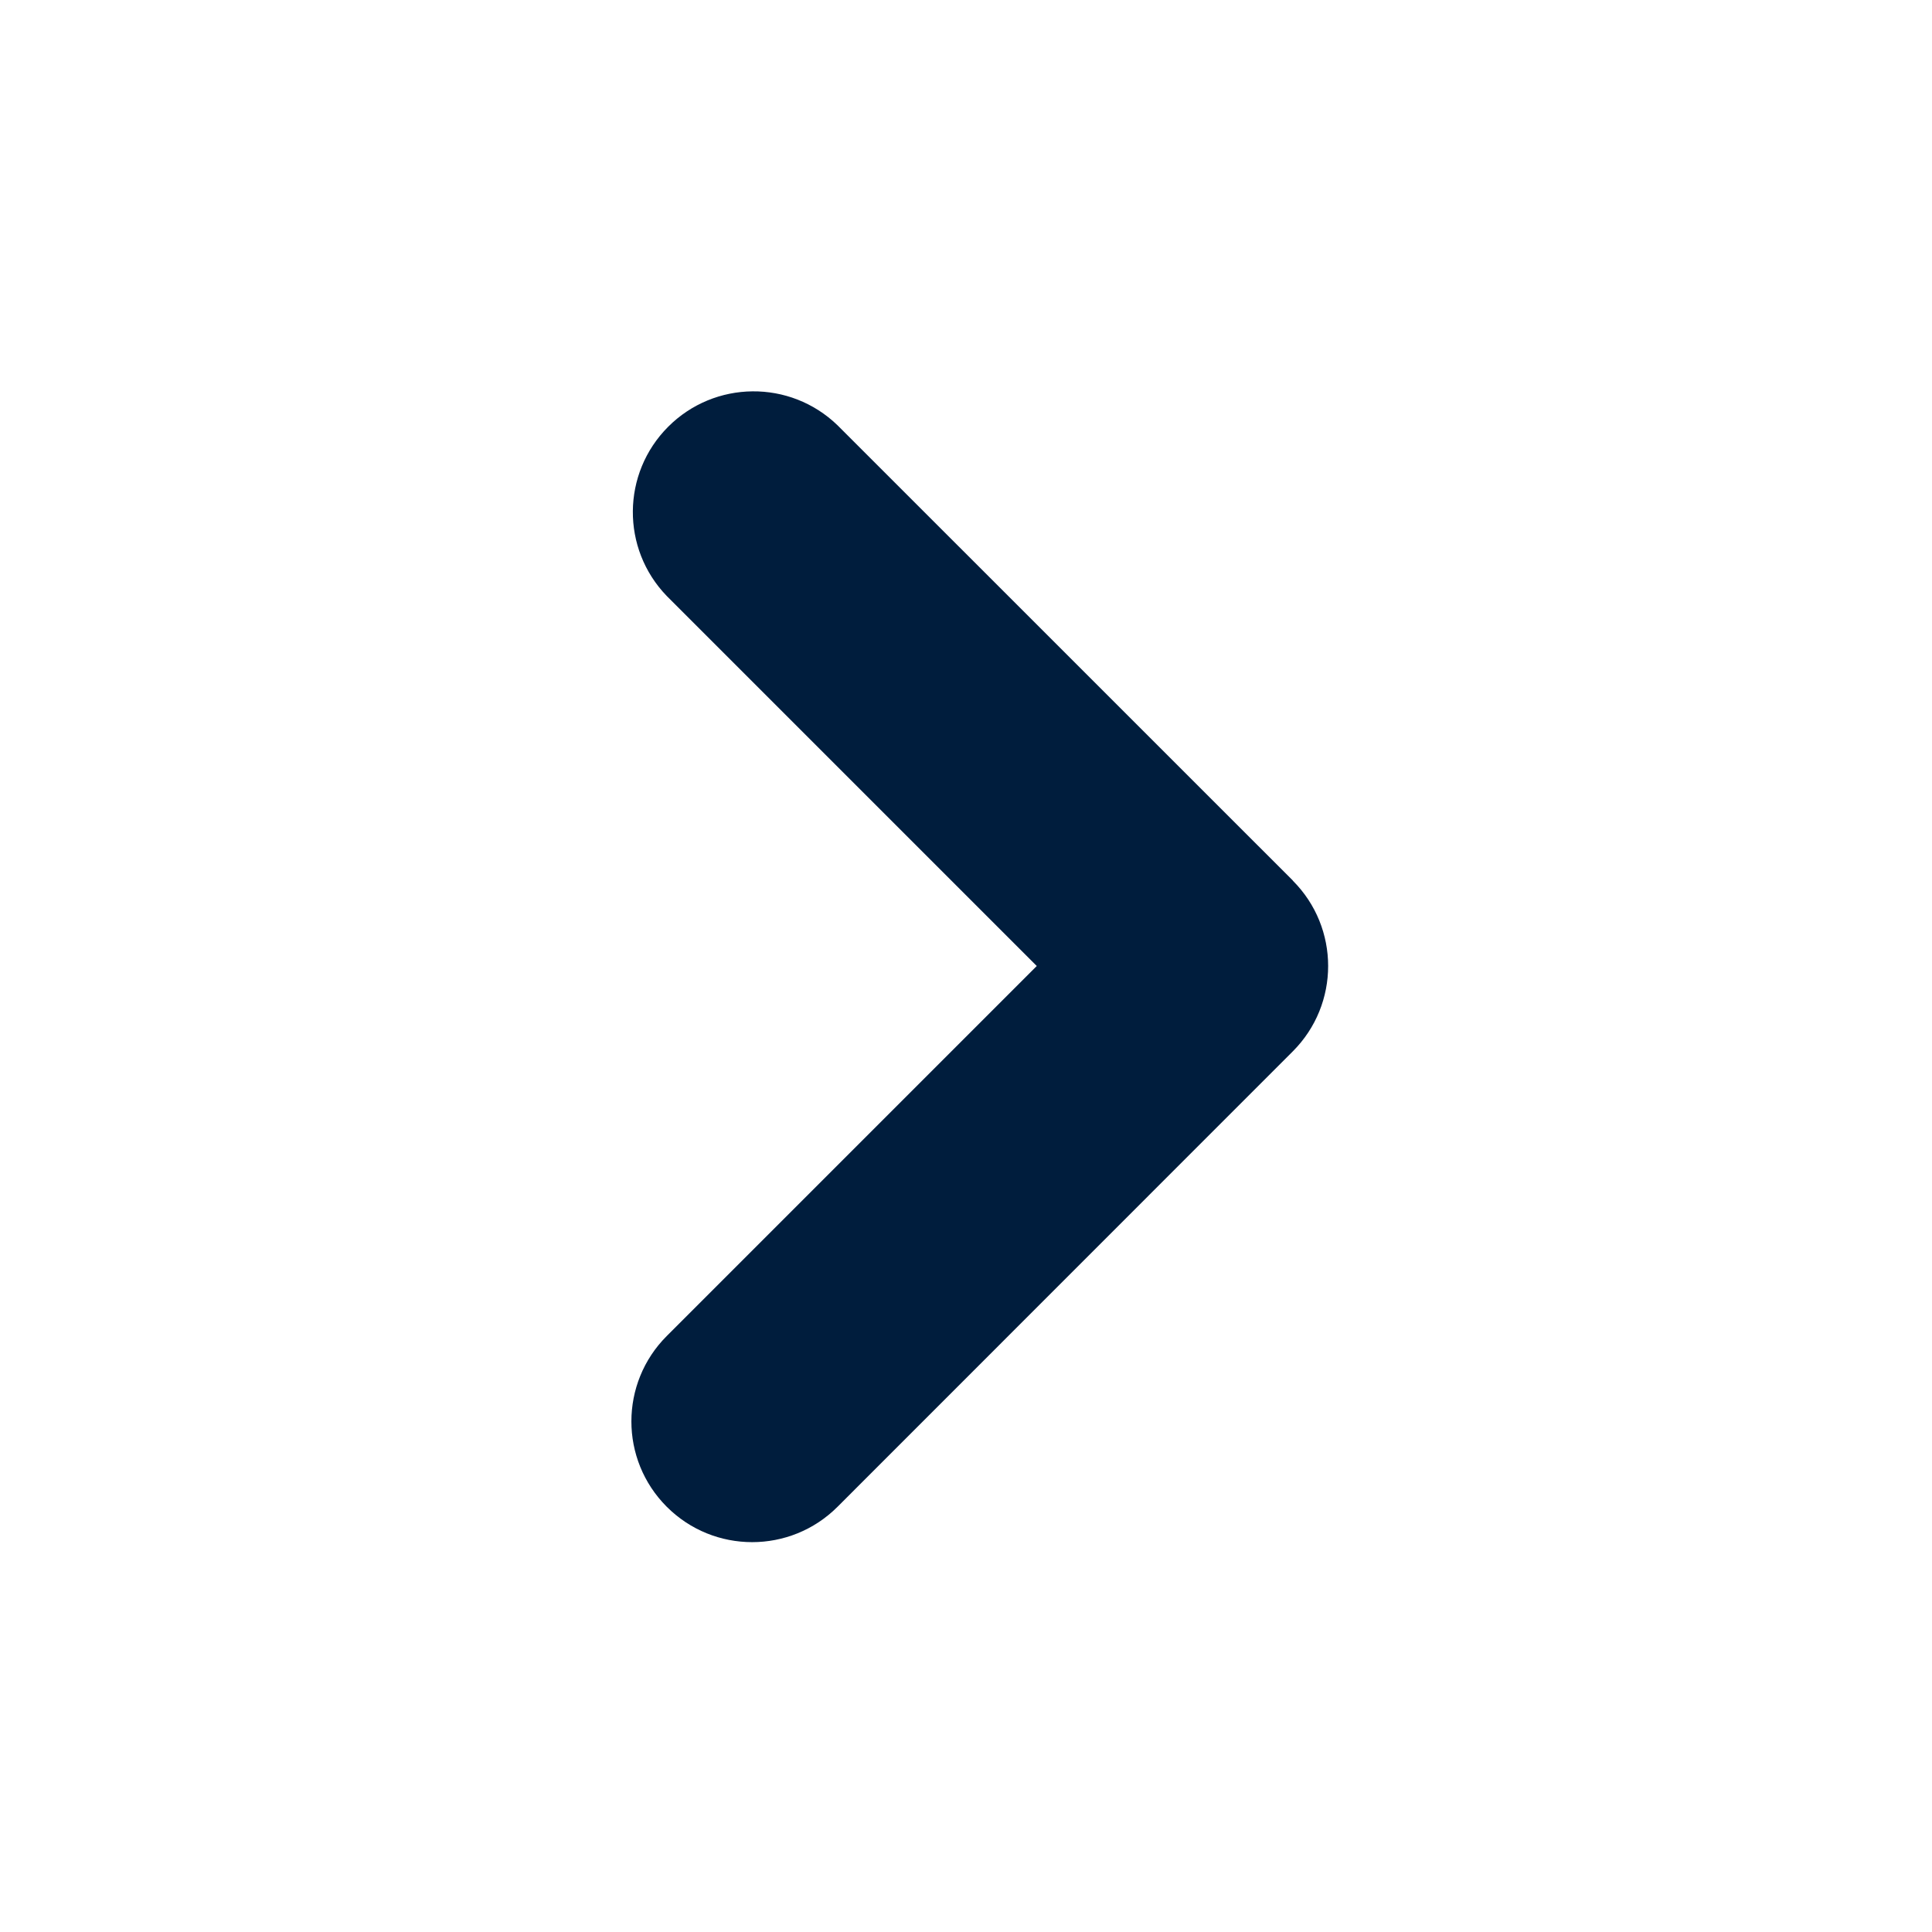
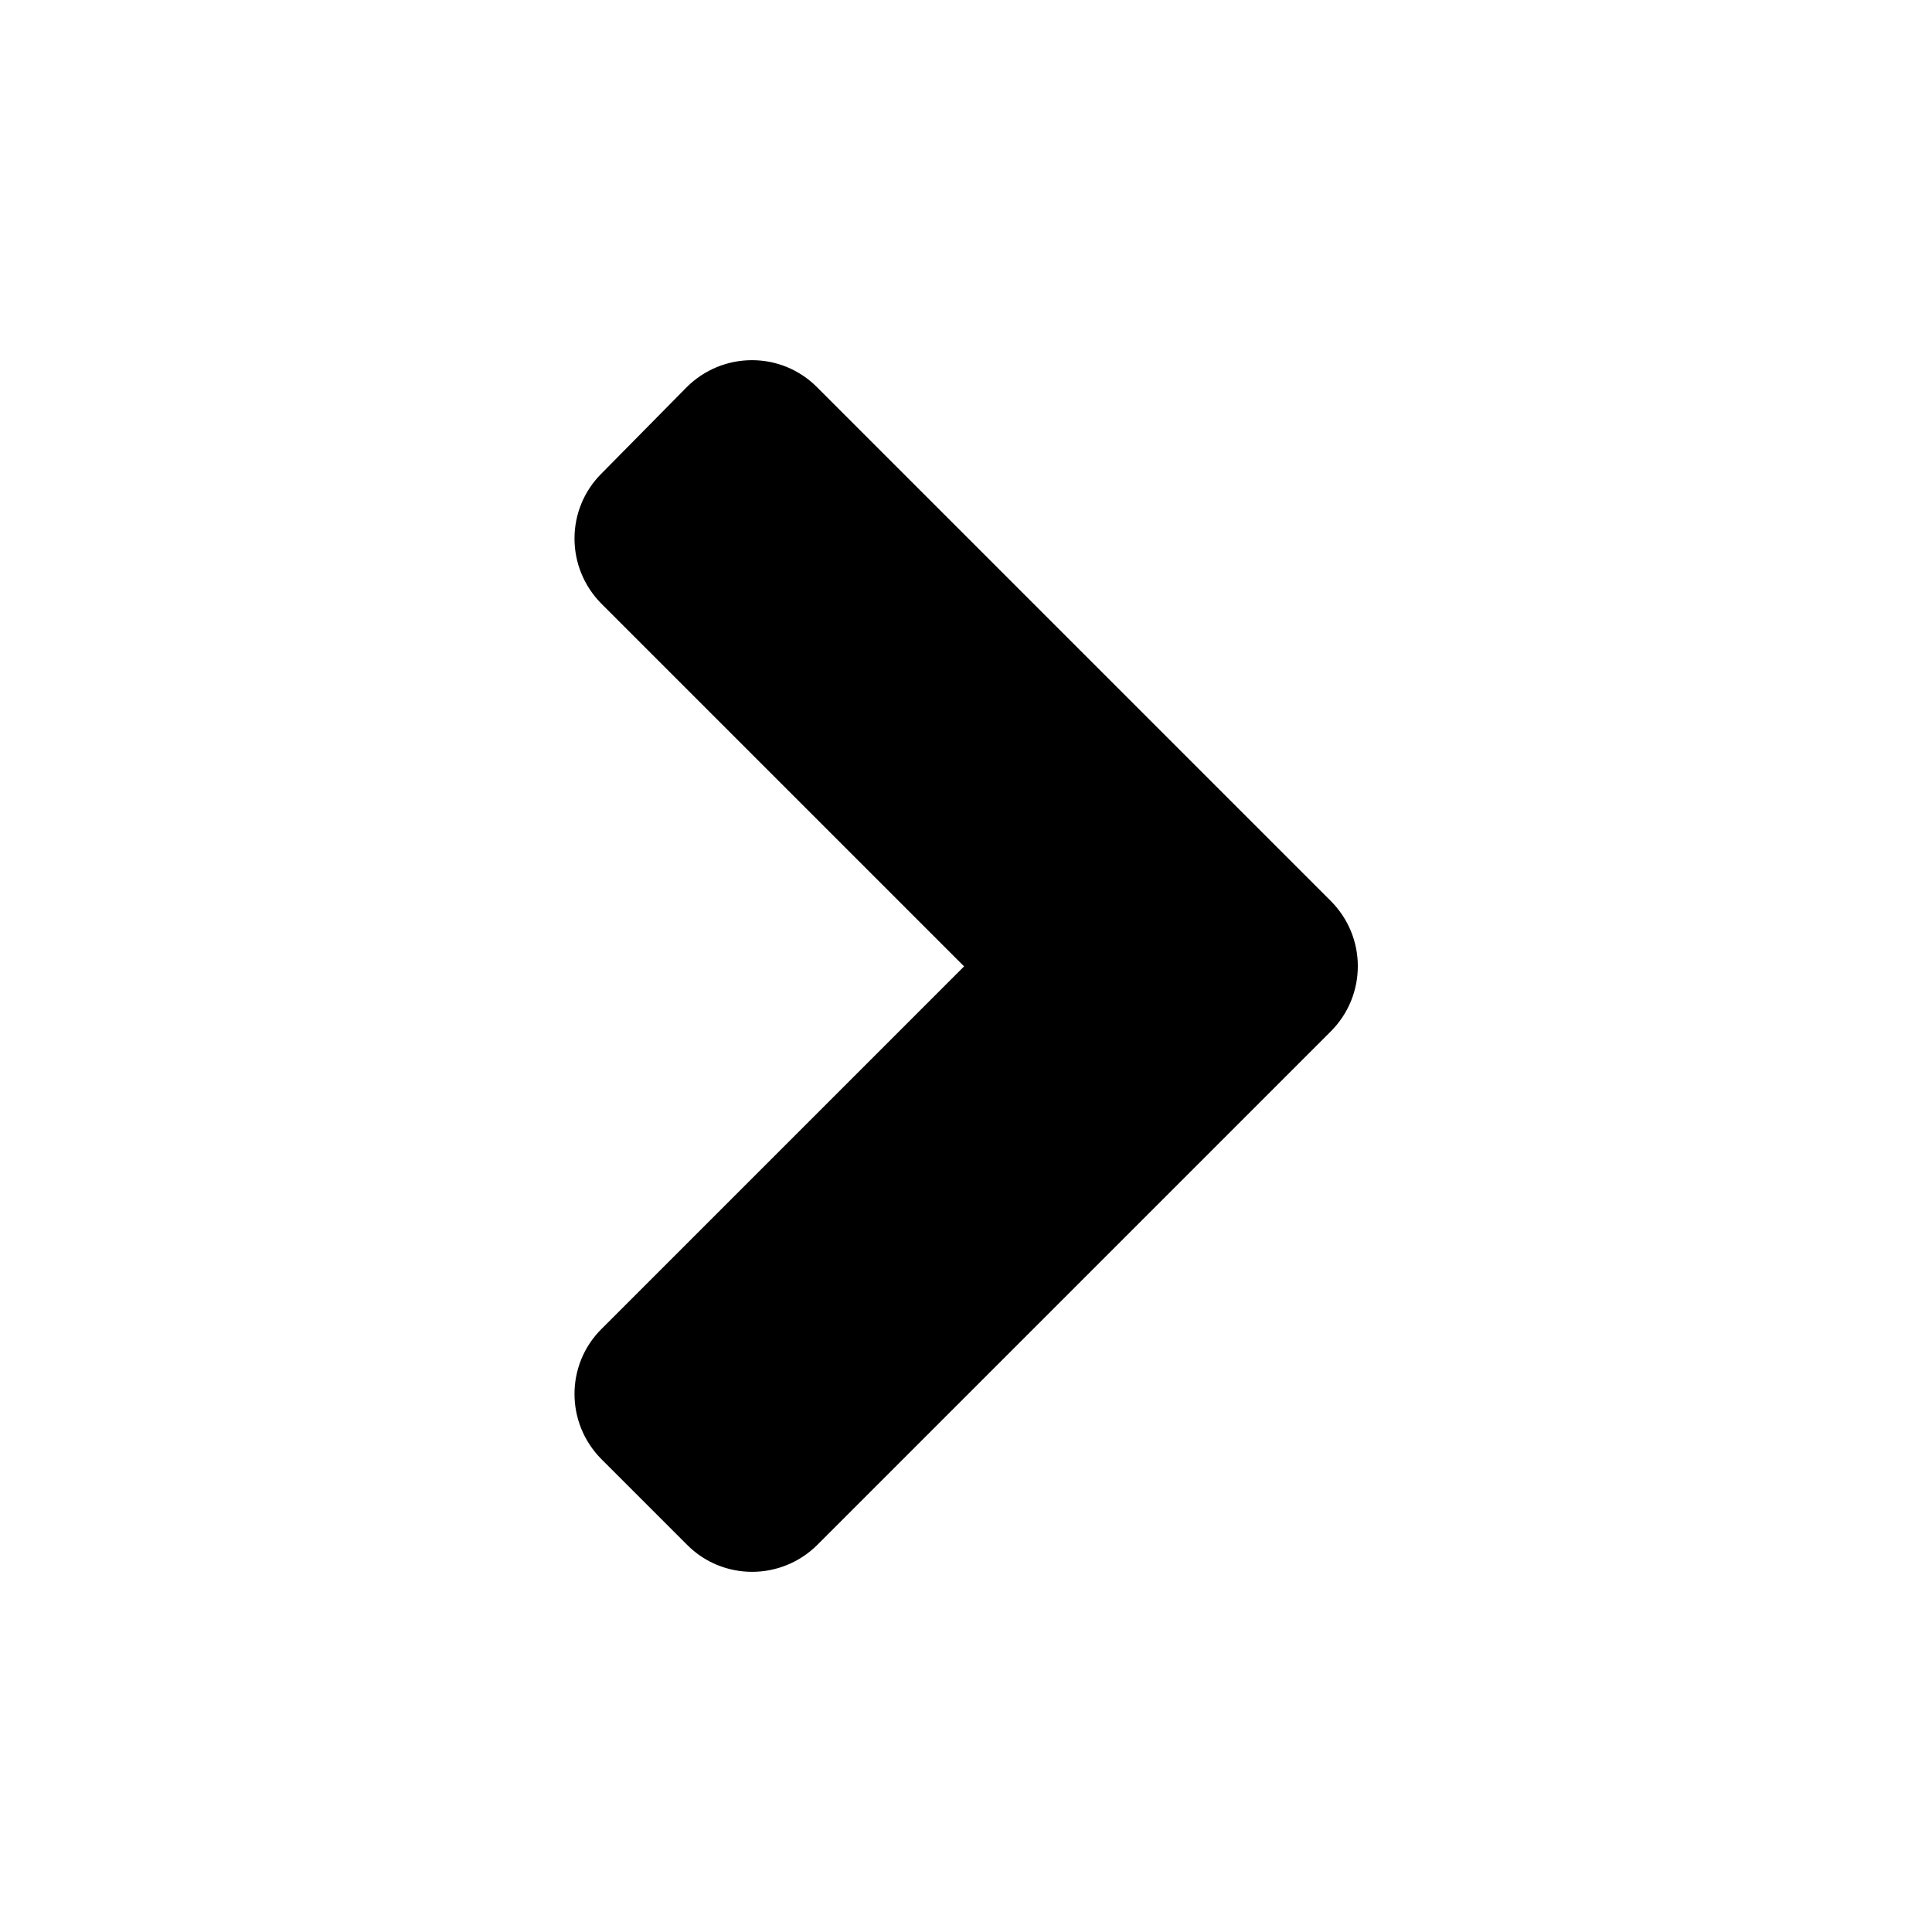
- <svg xmlns="http://www.w3.org/2000/svg" viewBox="0 0 24 24">
-   <g fill="none" fill-rule="evenodd">
-     <path d="M24 0v24H0V0h24ZM12.593     23.258l-.011.002-.071.035-.02.004-.014-.004-.071-.035c-.01-.004-.019-.001-.024.005l-.004.01-.017.428.005.02.01.013.104.074.015.004.012-.004.104-.074.012-.016.004-.017-.017-.427c-.002-.01-.009-.017-.017-.018Zm.265-.113-.013.002-.185.093-.01.01-.003.011.018.43.005.012.008.007.201.093c.012.004.023 0 .029-.008l.004-.014-.034-.614c-.003-.012-.01-.02-.02-.022Zm-.715.002a.023.023 0 0 0-.027.006l-.006.014-.034.614c0 .012.007.02.017.024l.015-.002.201-.093.01-.008.004-.011.017-.43-.003-.012-.01-.01-.184-.092Z" />
-     <path fill="#001D3D" d="M16.06 10.94a1.5 1.5 0 0 1 0 2.12l-5.656 5.658a1.5 1.5 0 1 1-2.121-2.122L12.879 12 8.283 7.404a1.5 1.5 0 0 1 2.12-2.122l5.658 5.657Z" />
-   </g>
+ <svg stroke="currentColor" fill="currentColor" strokeWidth="0" viewBox="0 0 256 512" height="1em" width="1em">
+   <path d="M224.3 273l-136 136c-9.4 9.4-24.6 9.4-33.9 0l-22.6-22.6c-9.4-9.4-9.4-24.6 0-33.9l96.4-96.4-96.4-96.4c-9.4-9.4-9.4-24.6 0-33.9L54.3 103c9.4-9.4 24.6-9.4 33.9 0l136 136c9.5 9.4 9.5 24.6.1 34z" />
</svg>
